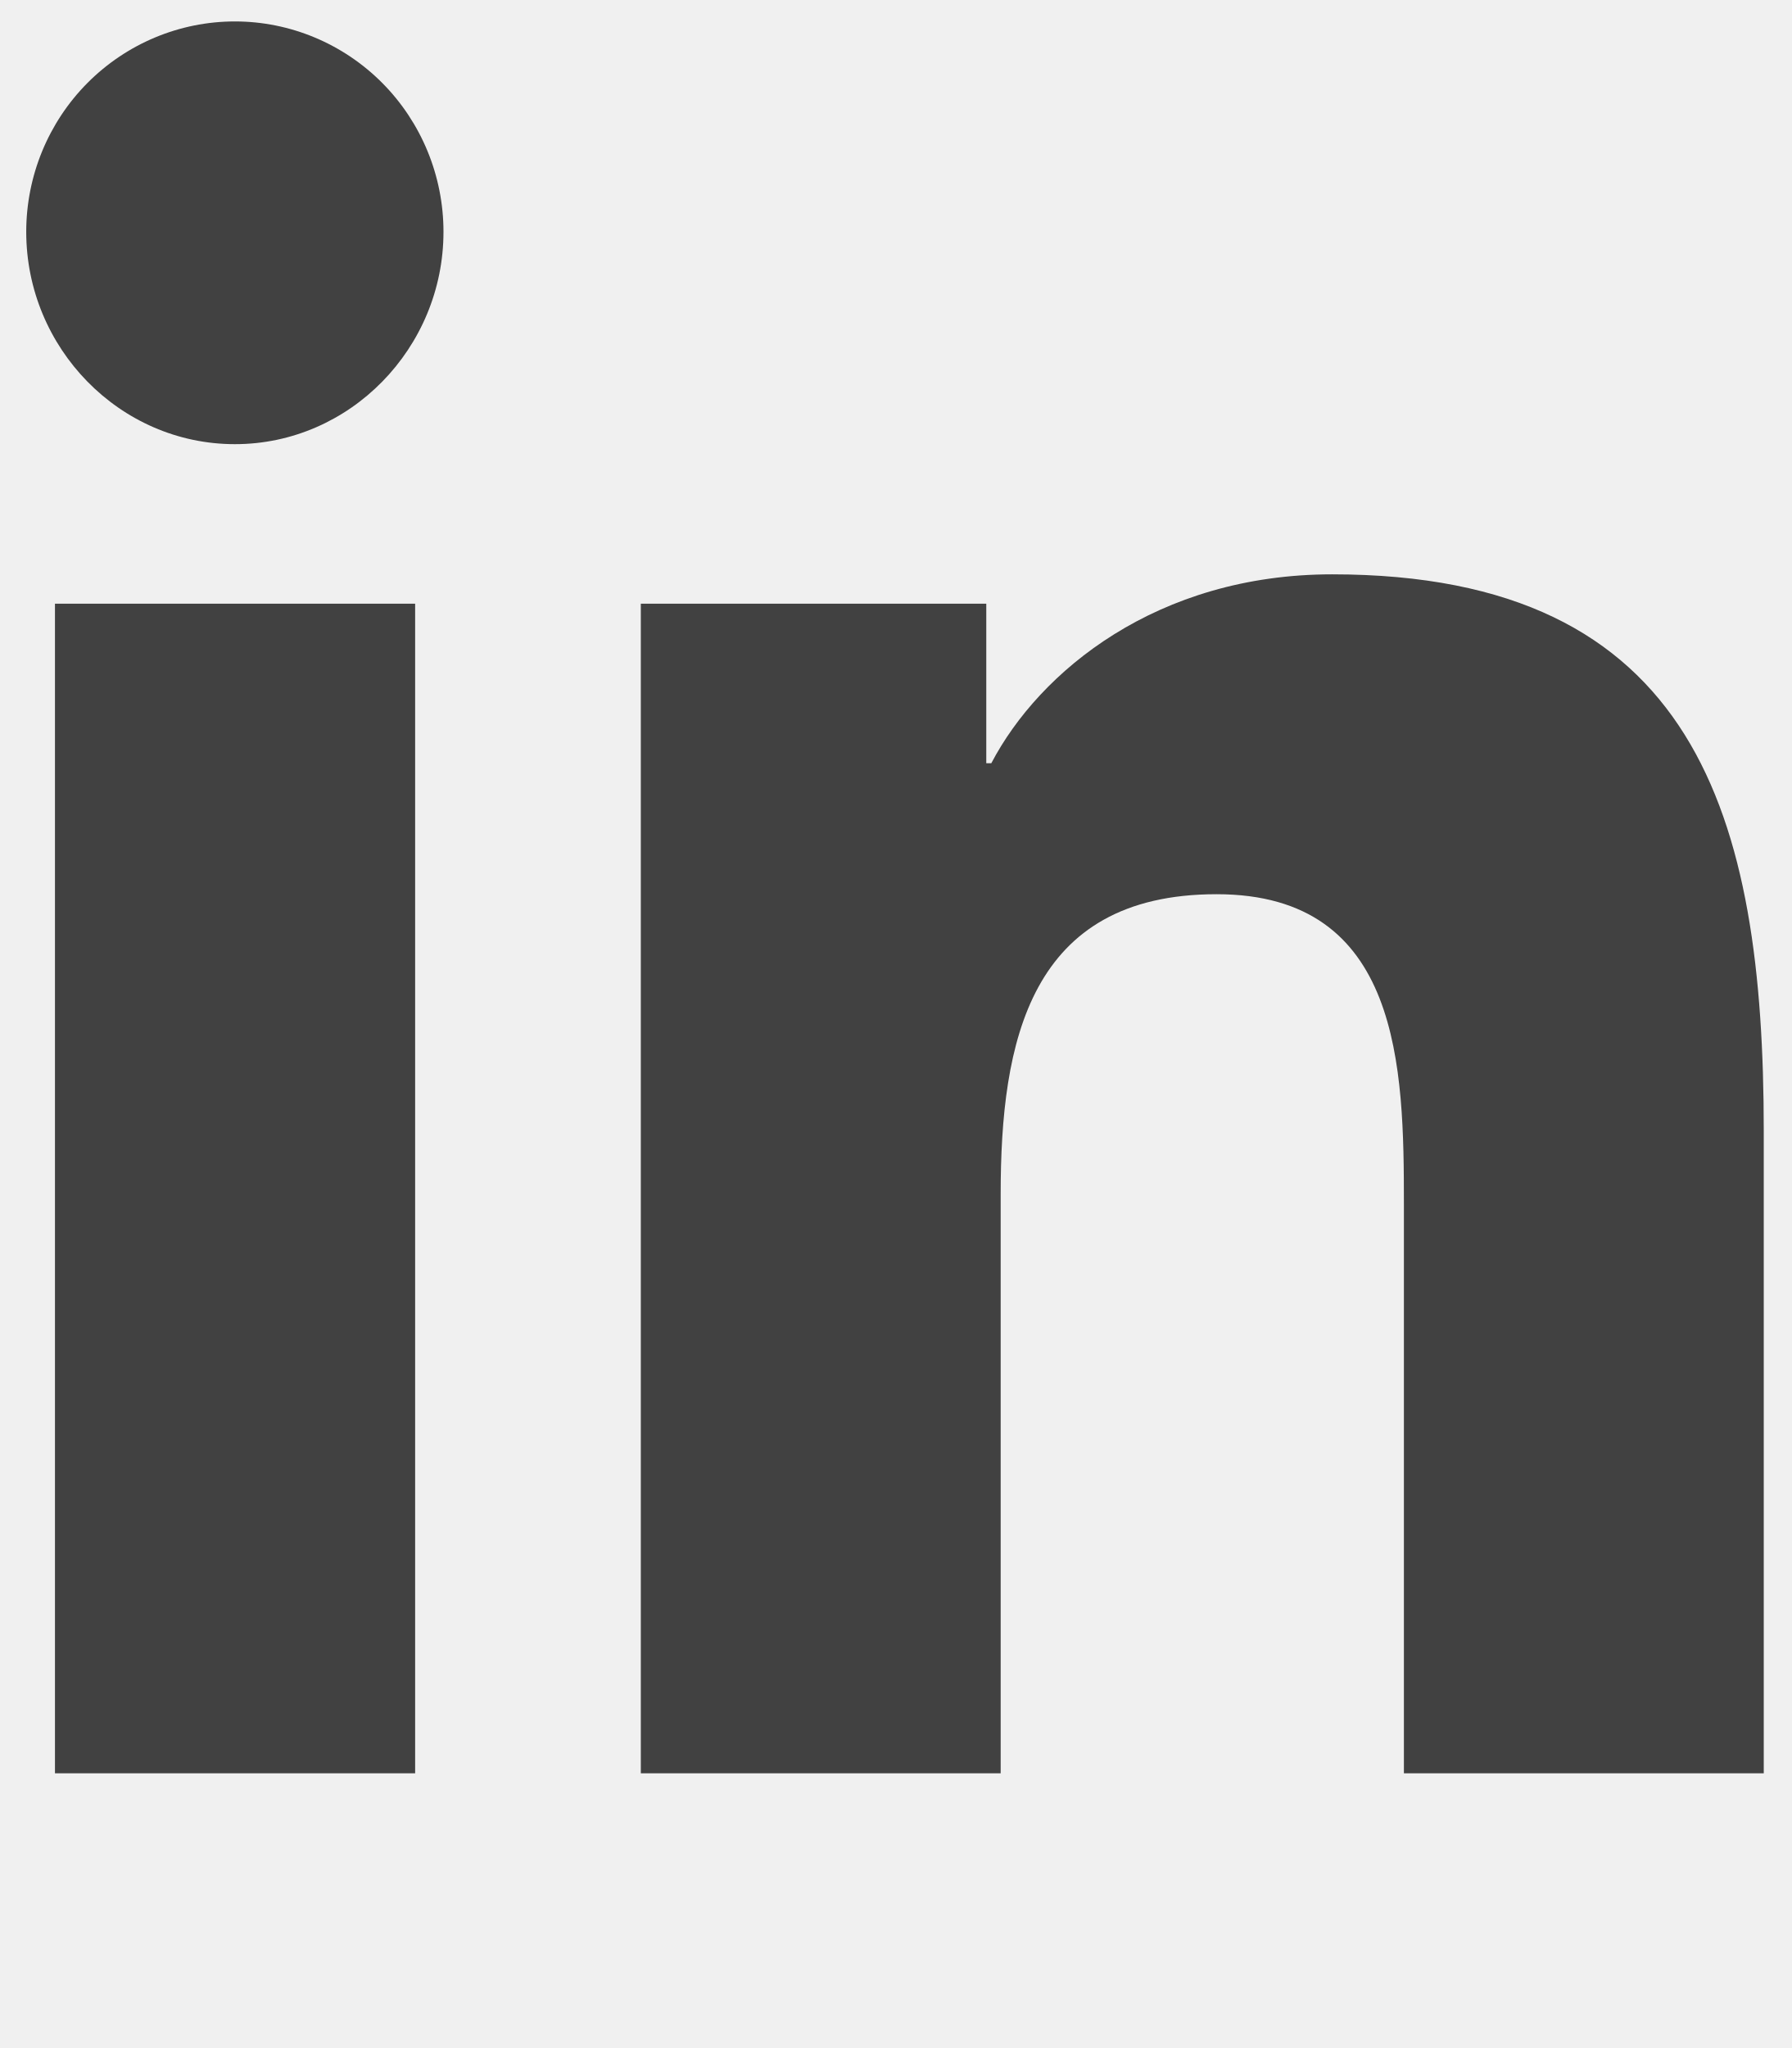
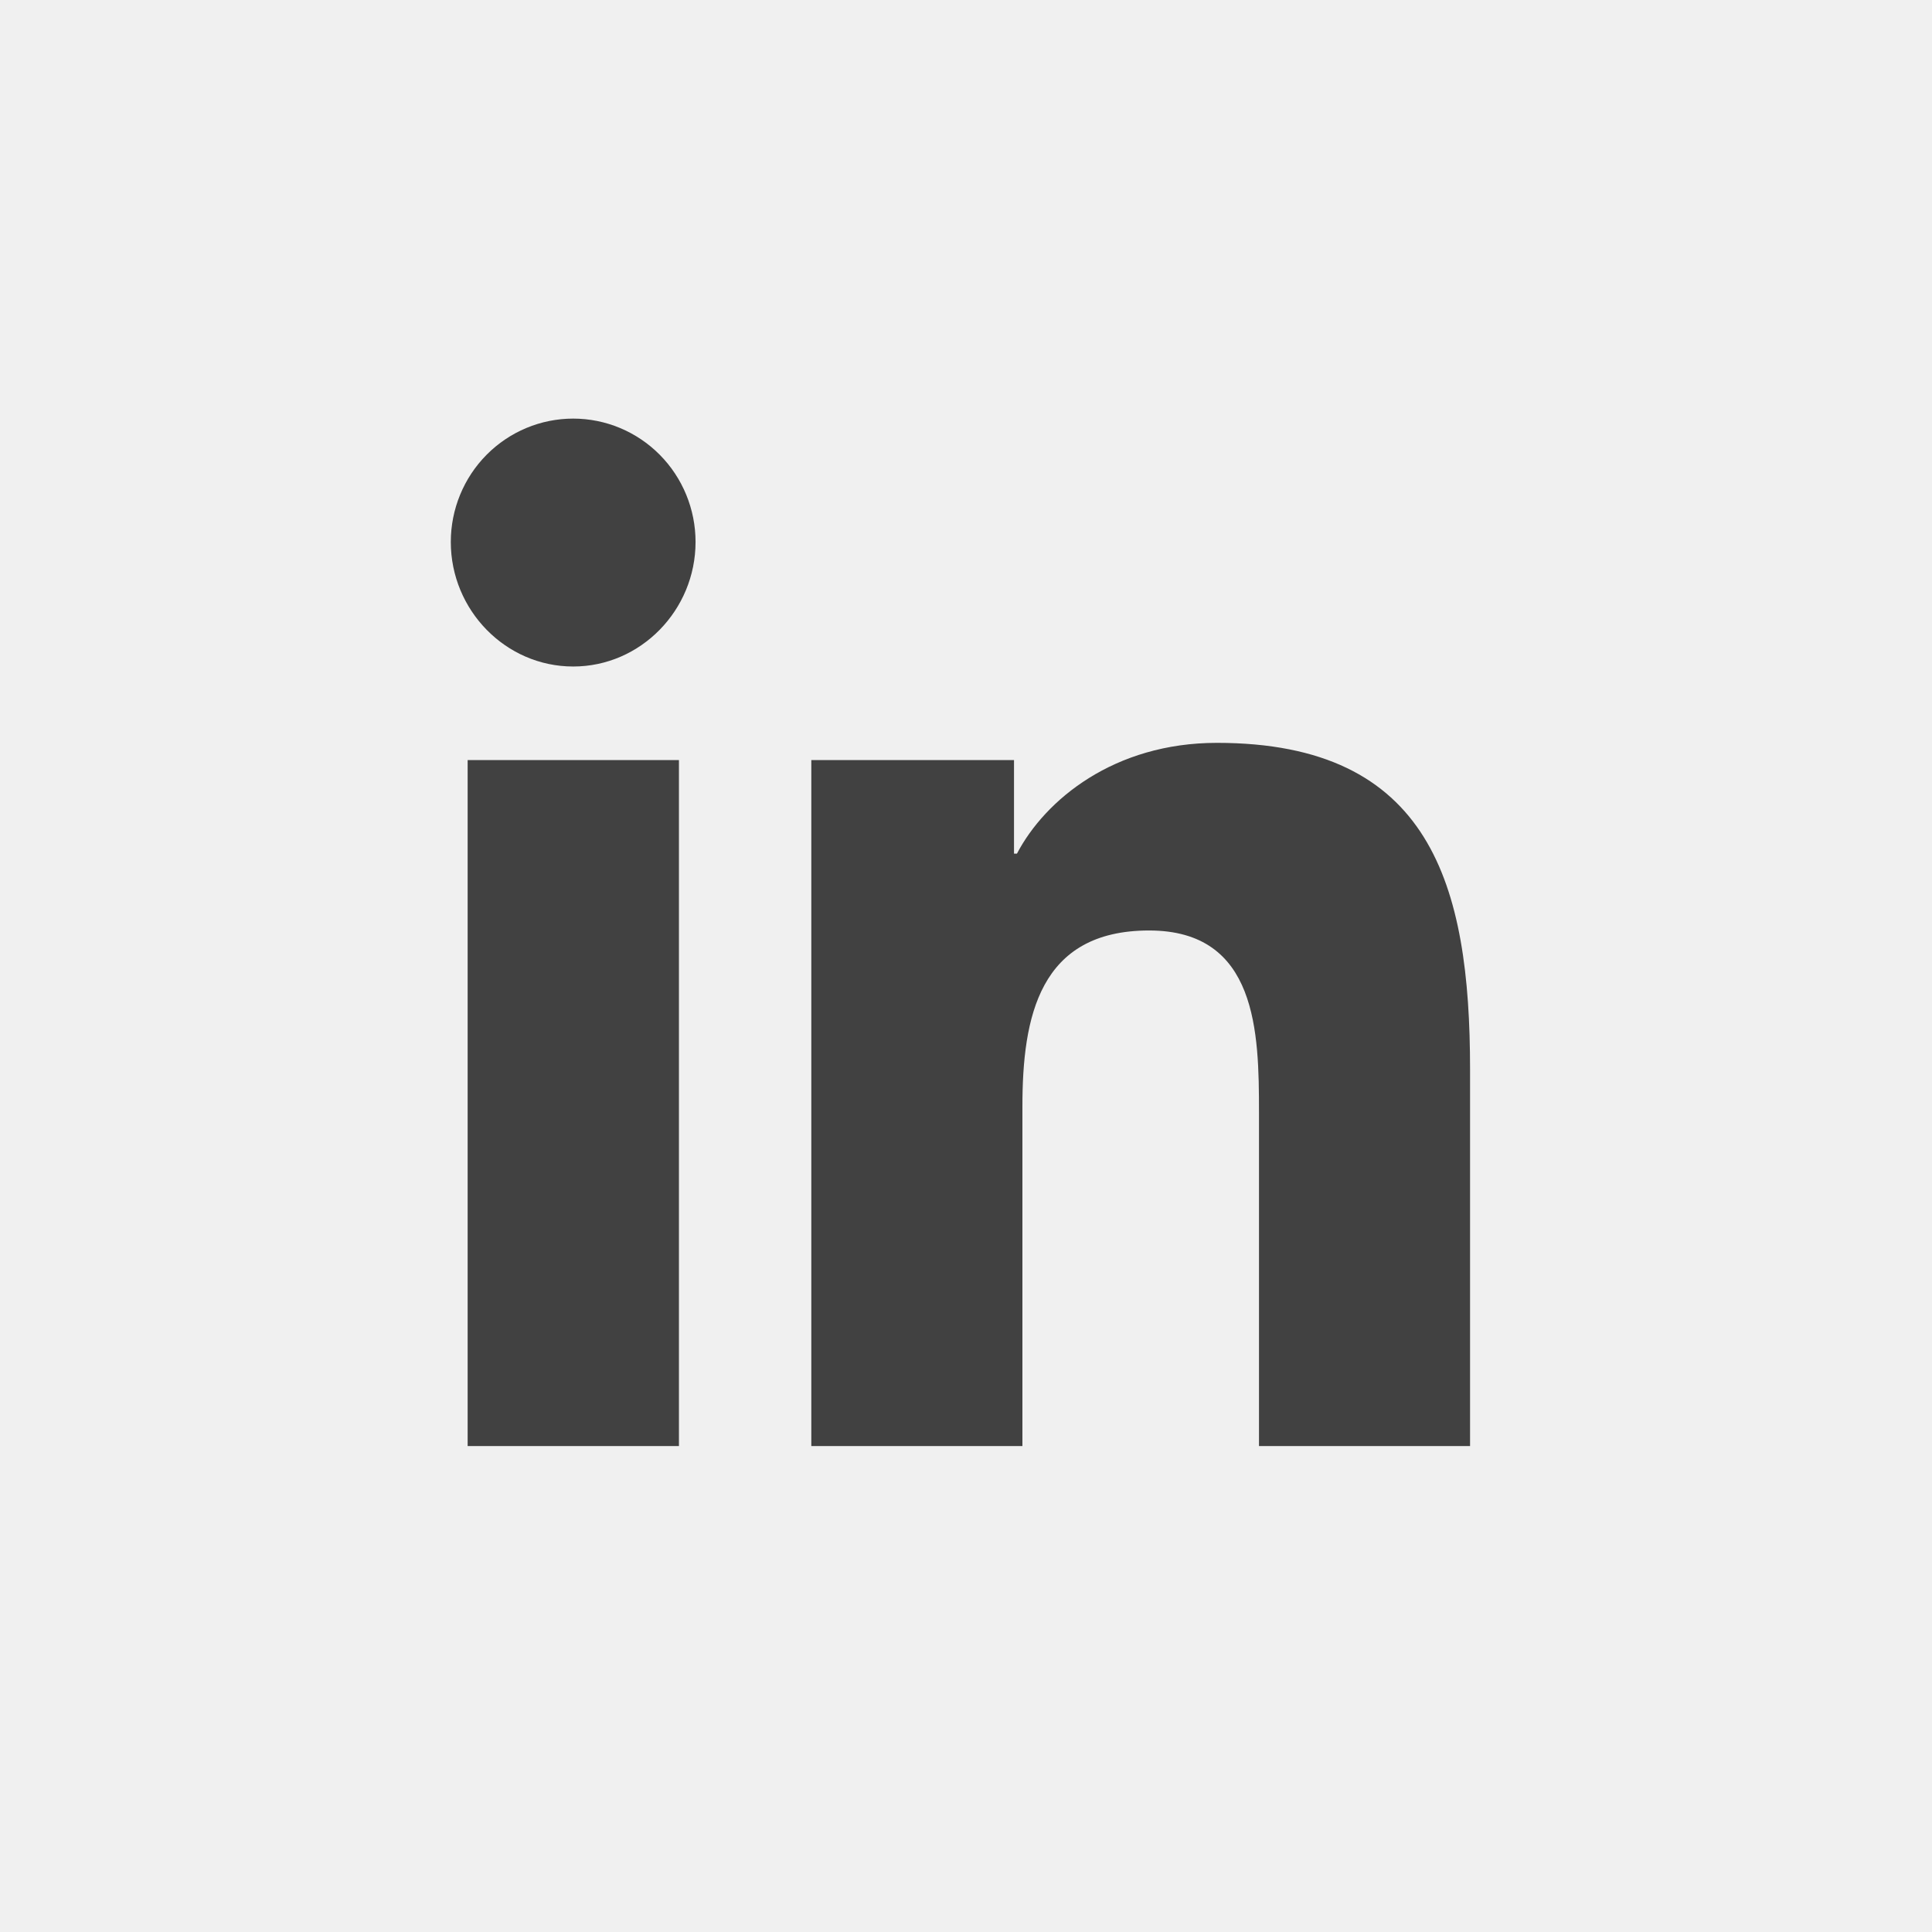
- <svg xmlns="http://www.w3.org/2000/svg" width="28" height="32" viewBox="0 0 28 32" fill="none">
-   <g clip-path="url(#clip0)">
-     <path d="M6.488 27.708H0.859V9.433H6.488V27.708ZM3.671 6.94C1.87 6.94 0.41 5.437 0.41 3.622C0.41 2.75 0.754 1.914 1.365 1.298C1.977 0.682 2.806 0.335 3.671 0.335C4.535 0.335 5.364 0.682 5.976 1.298C6.587 1.914 6.931 2.75 6.931 3.622C6.931 5.437 5.47 6.94 3.671 6.94ZM27.559 27.708H21.941V18.811C21.941 16.691 21.899 13.972 19.014 13.972C16.087 13.972 15.639 16.276 15.639 18.659V27.708H10.015V9.433H15.414V11.925H15.493C16.245 10.49 18.081 8.974 20.82 8.974C26.517 8.974 27.565 12.757 27.565 17.669V27.708H27.559Z" fill="#414141" />
-   </g>
-   <defs>
-     <clipPath id="clip0">
-       <rect width="27.154" height="31.283" fill="white" transform="translate(0.410156 0.334747)" />
-     </clipPath>
-   </defs>
+ <svg xmlns="http://www.w3.org/2000/svg" width="60" height="60" viewBox="0 0 60 60" fill="none">
+   <path d="M21.085 44.908H14.523V23.605H21.085V44.908ZM17.801 20.699C15.702 20.699 14 18.947 14 16.831C14 15.815 14.4 14.841 15.113 14.122C15.826 13.404 16.793 13 17.801 13C18.809 13 19.775 13.404 20.488 14.122C21.201 14.841 21.601 15.815 21.601 16.831C21.601 18.947 19.898 20.699 17.801 20.699ZM45.647 44.908H39.099V34.538C39.099 32.066 39.049 28.897 35.687 28.897C32.275 28.897 31.752 31.582 31.752 34.36V44.908H25.196V23.605H31.491V26.511H31.582C32.459 24.837 34.599 23.07 37.792 23.07C44.433 23.07 45.654 27.479 45.654 33.206V44.908H45.647Z" fill="#414141" />
</svg>
